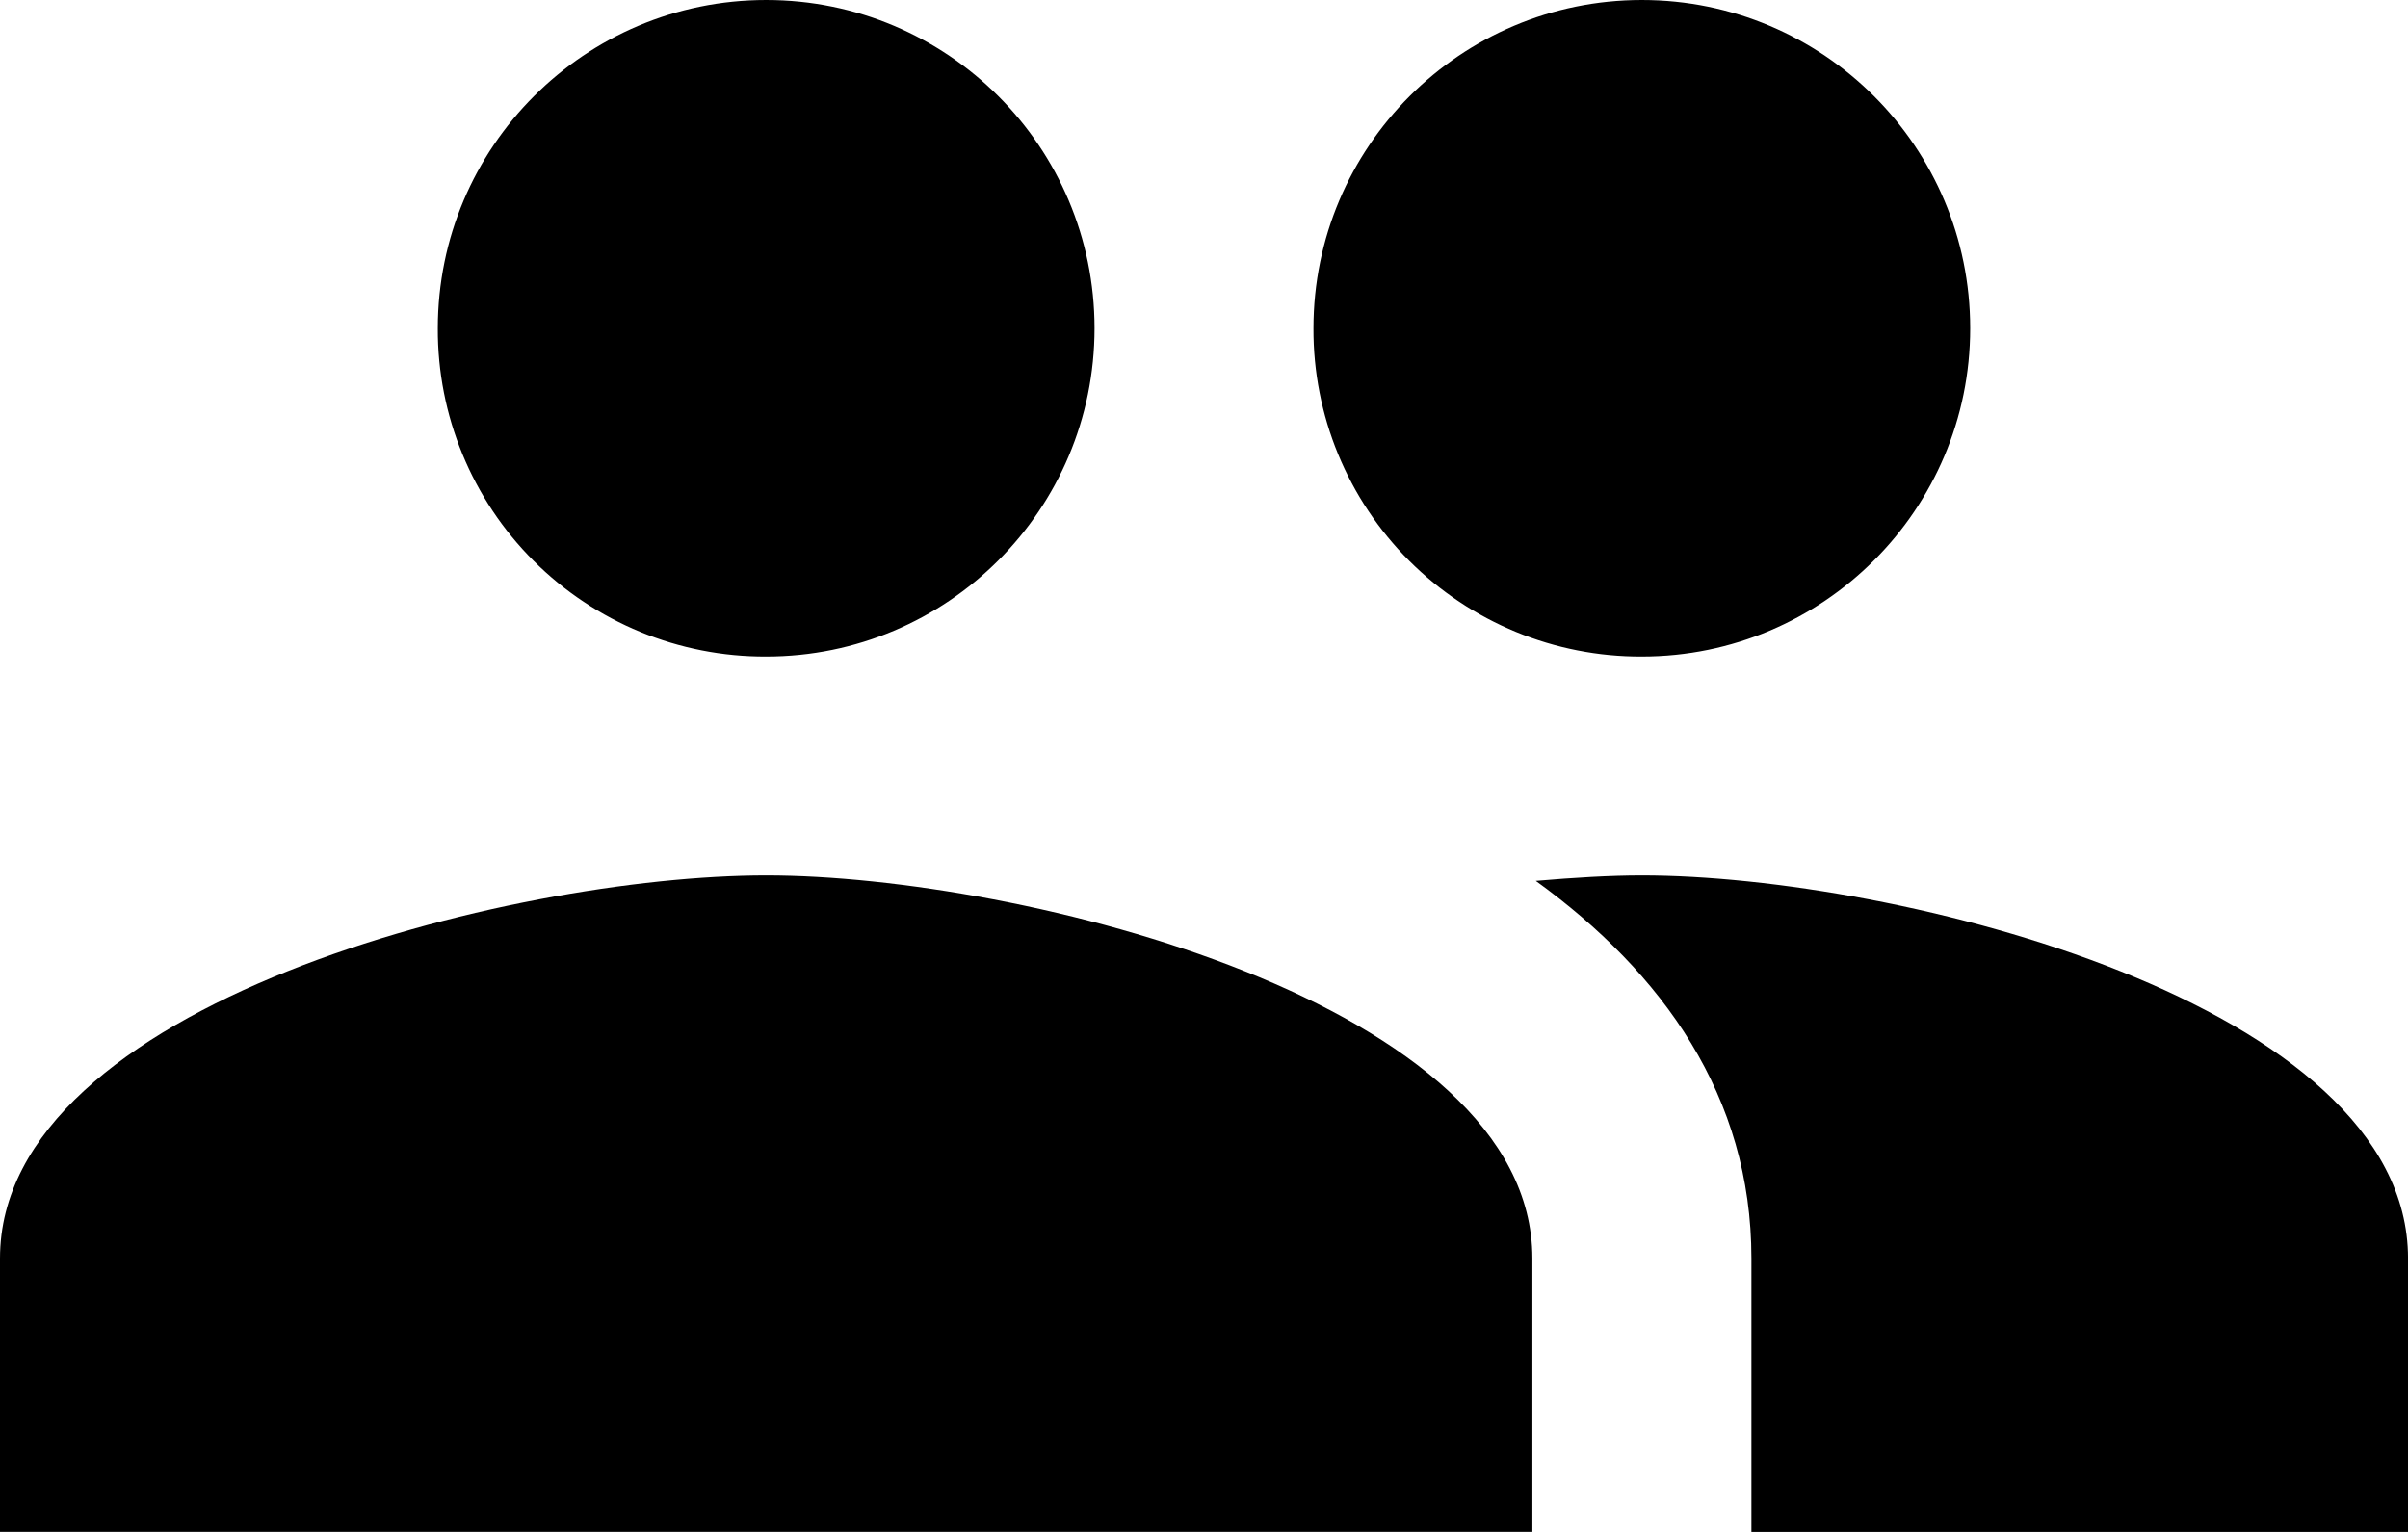
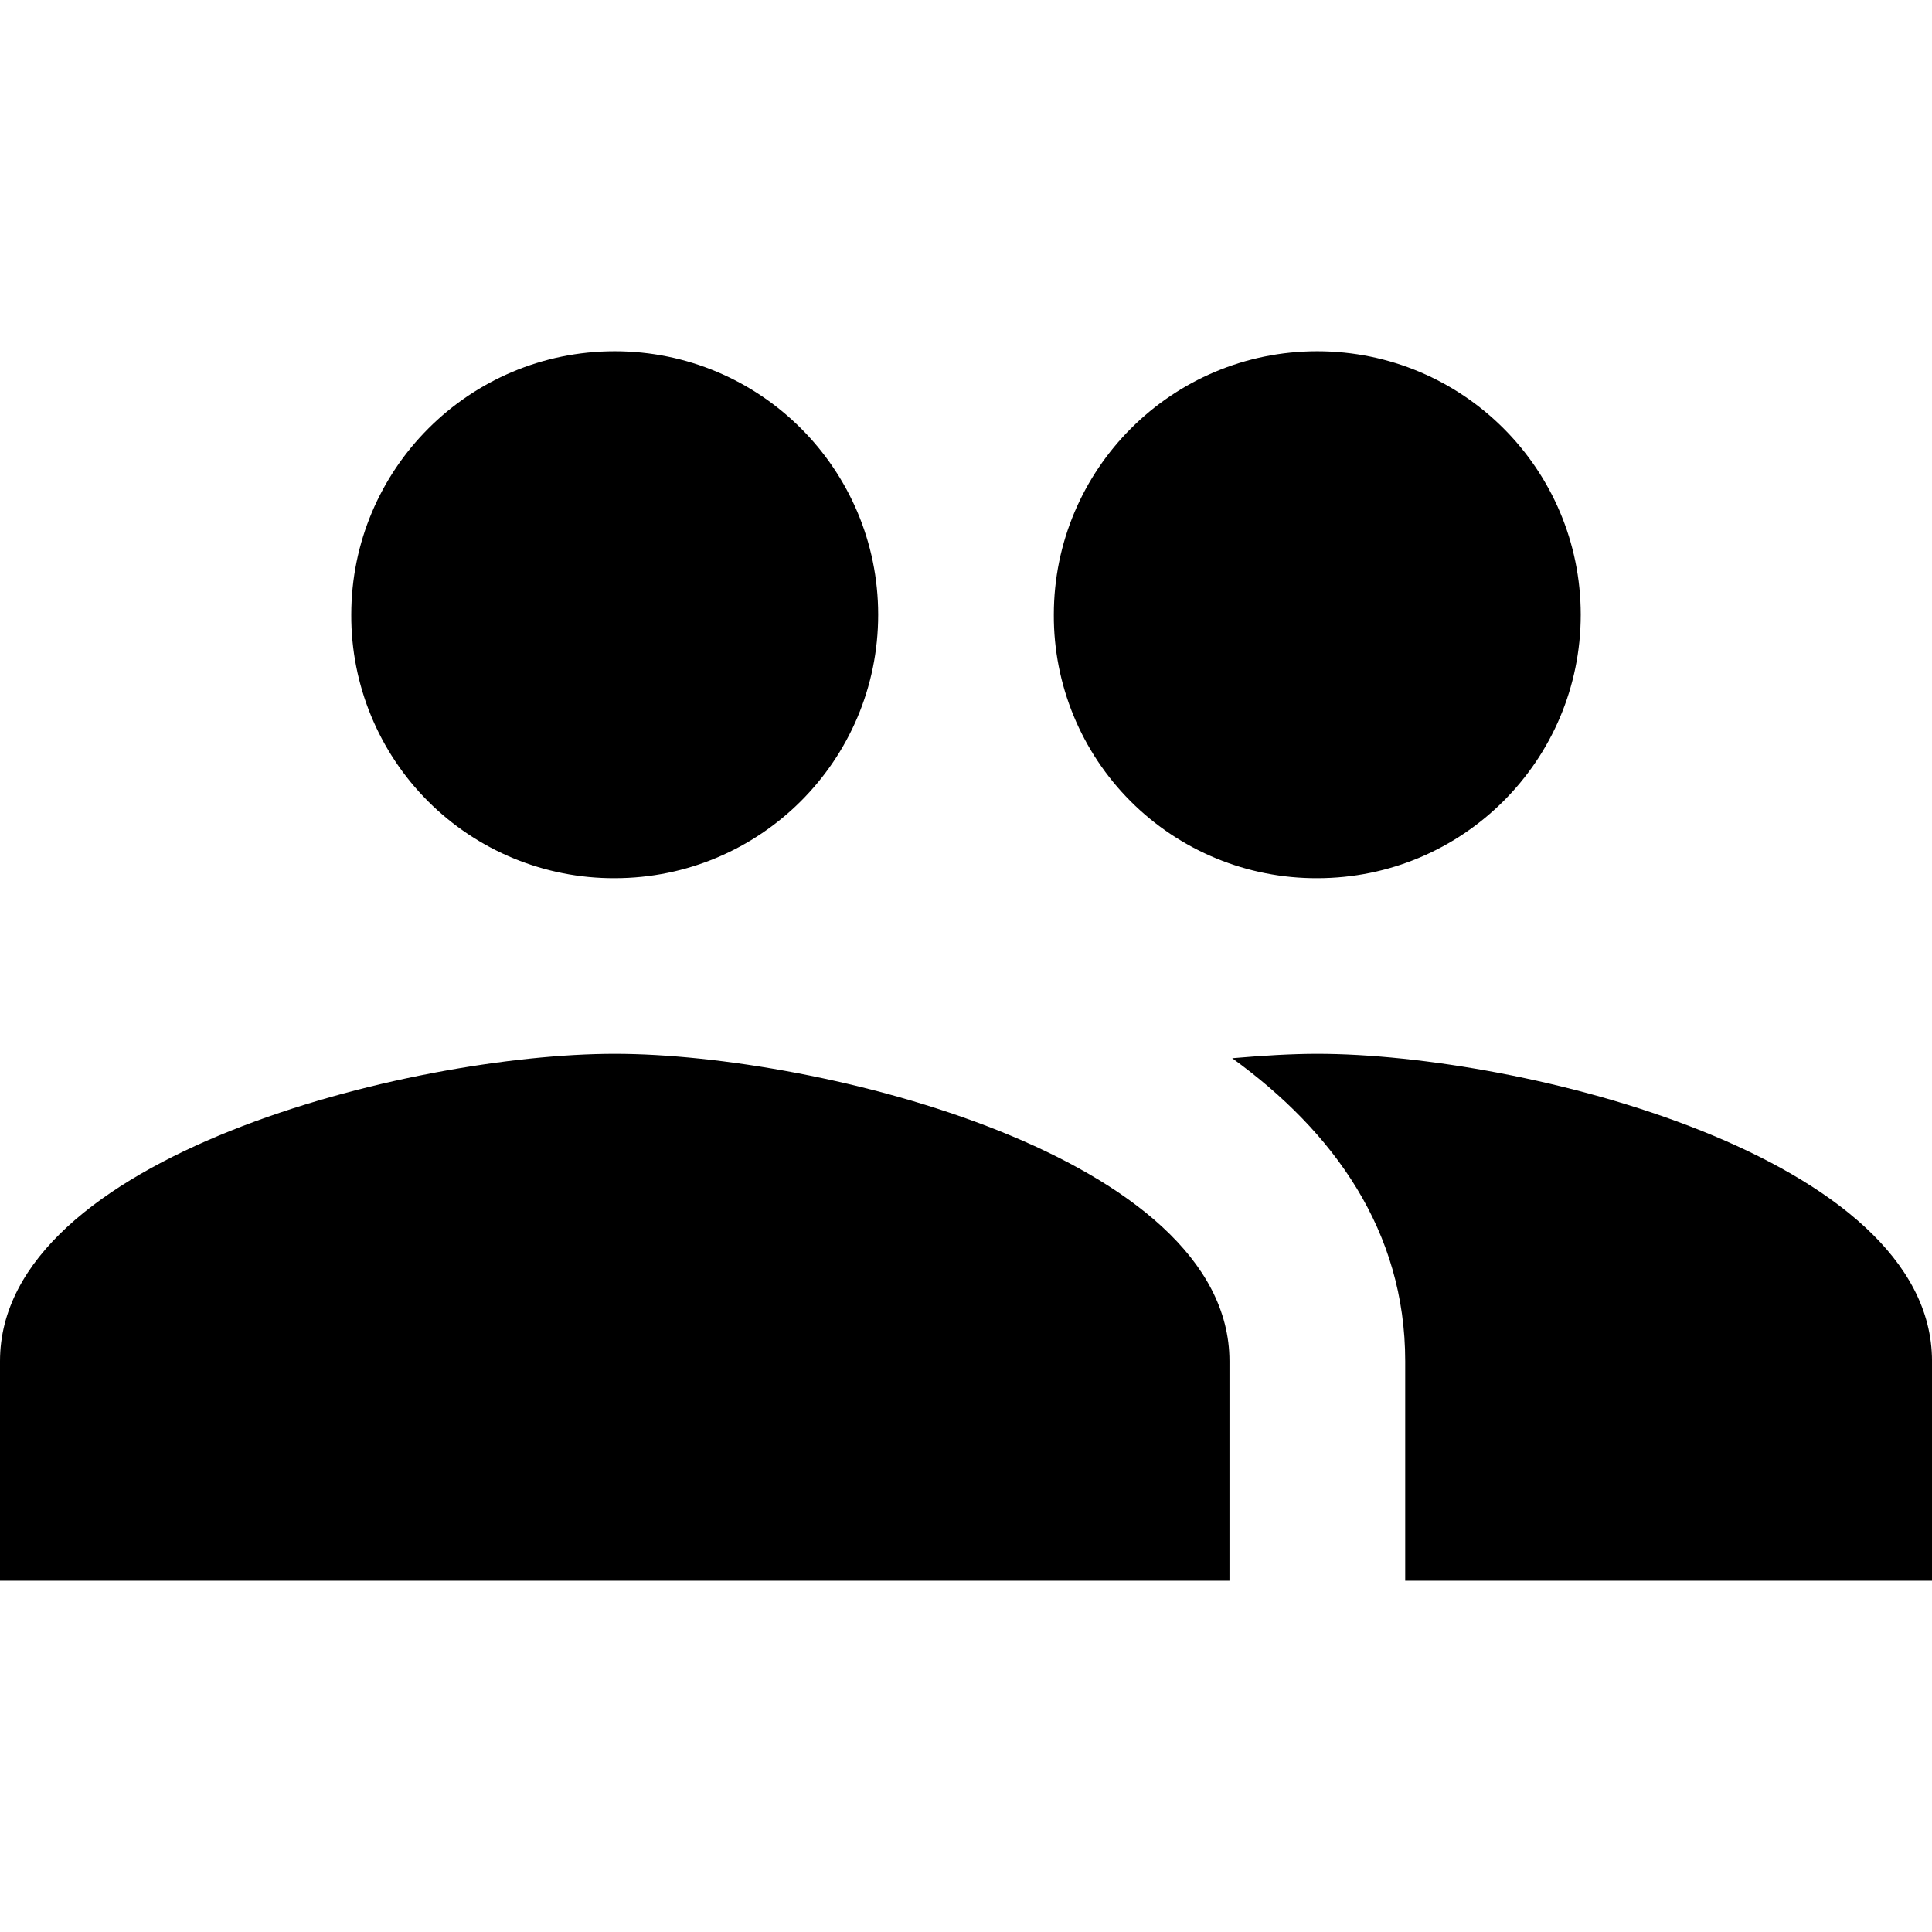
- <svg xmlns="http://www.w3.org/2000/svg" width="84.025" height="53.471" viewBox="0 0 84.025 53.471">
+ <svg xmlns="http://www.w3.org/2000/svg" width="60px" height="60px" viewBox="0 0 84.025 53.471">
  <path d="M58.29,27.916A11.458,11.458,0,1,0,46.832,16.458,11.41,11.41,0,0,0,58.29,27.916Zm-30.555,0A11.458,11.458,0,1,0,16.277,16.458,11.41,11.41,0,0,0,27.735,27.916Zm0,7.639C18.836,35.555,1,40.023,1,48.922v9.548H54.471V48.922C54.471,40.023,36.635,35.555,27.735,35.555Zm30.555,0c-1.108,0-2.368.076-3.7.191,4.43,3.208,7.524,7.524,7.524,13.177v9.548H85.026V48.922C85.026,40.023,67.189,35.555,58.29,35.555Z" transform="translate(-1 -5)" />
</svg>
